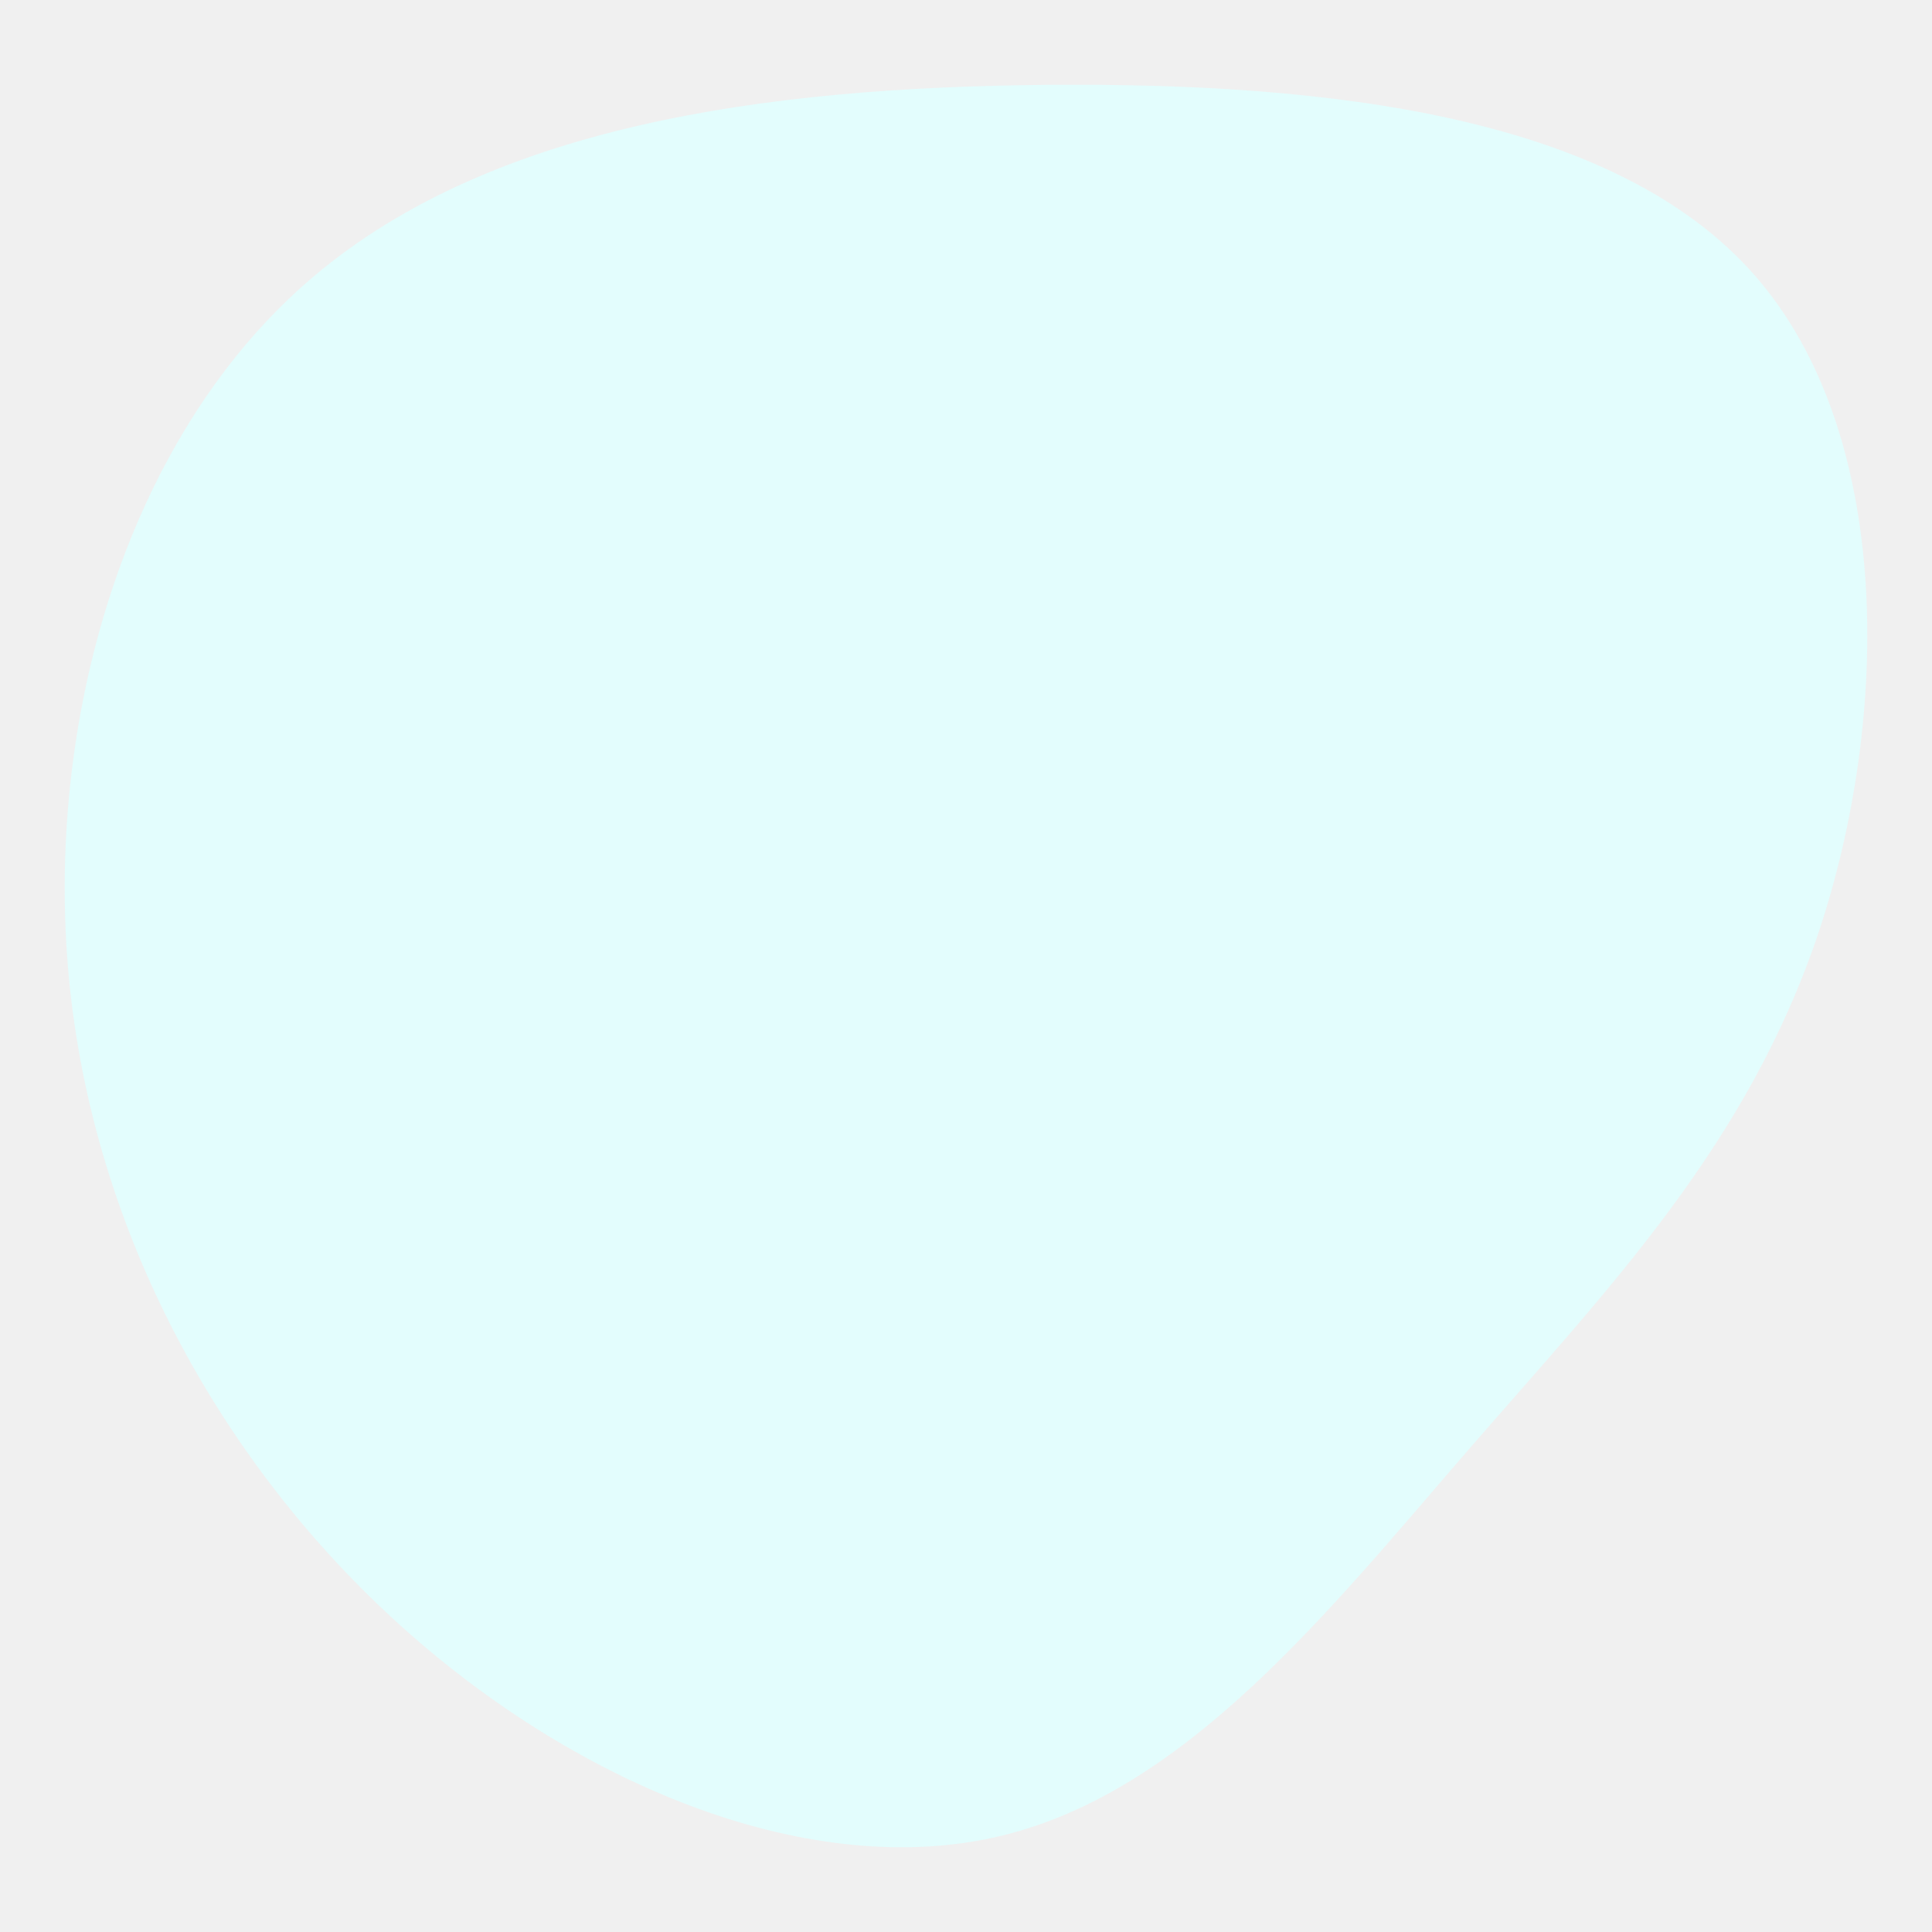
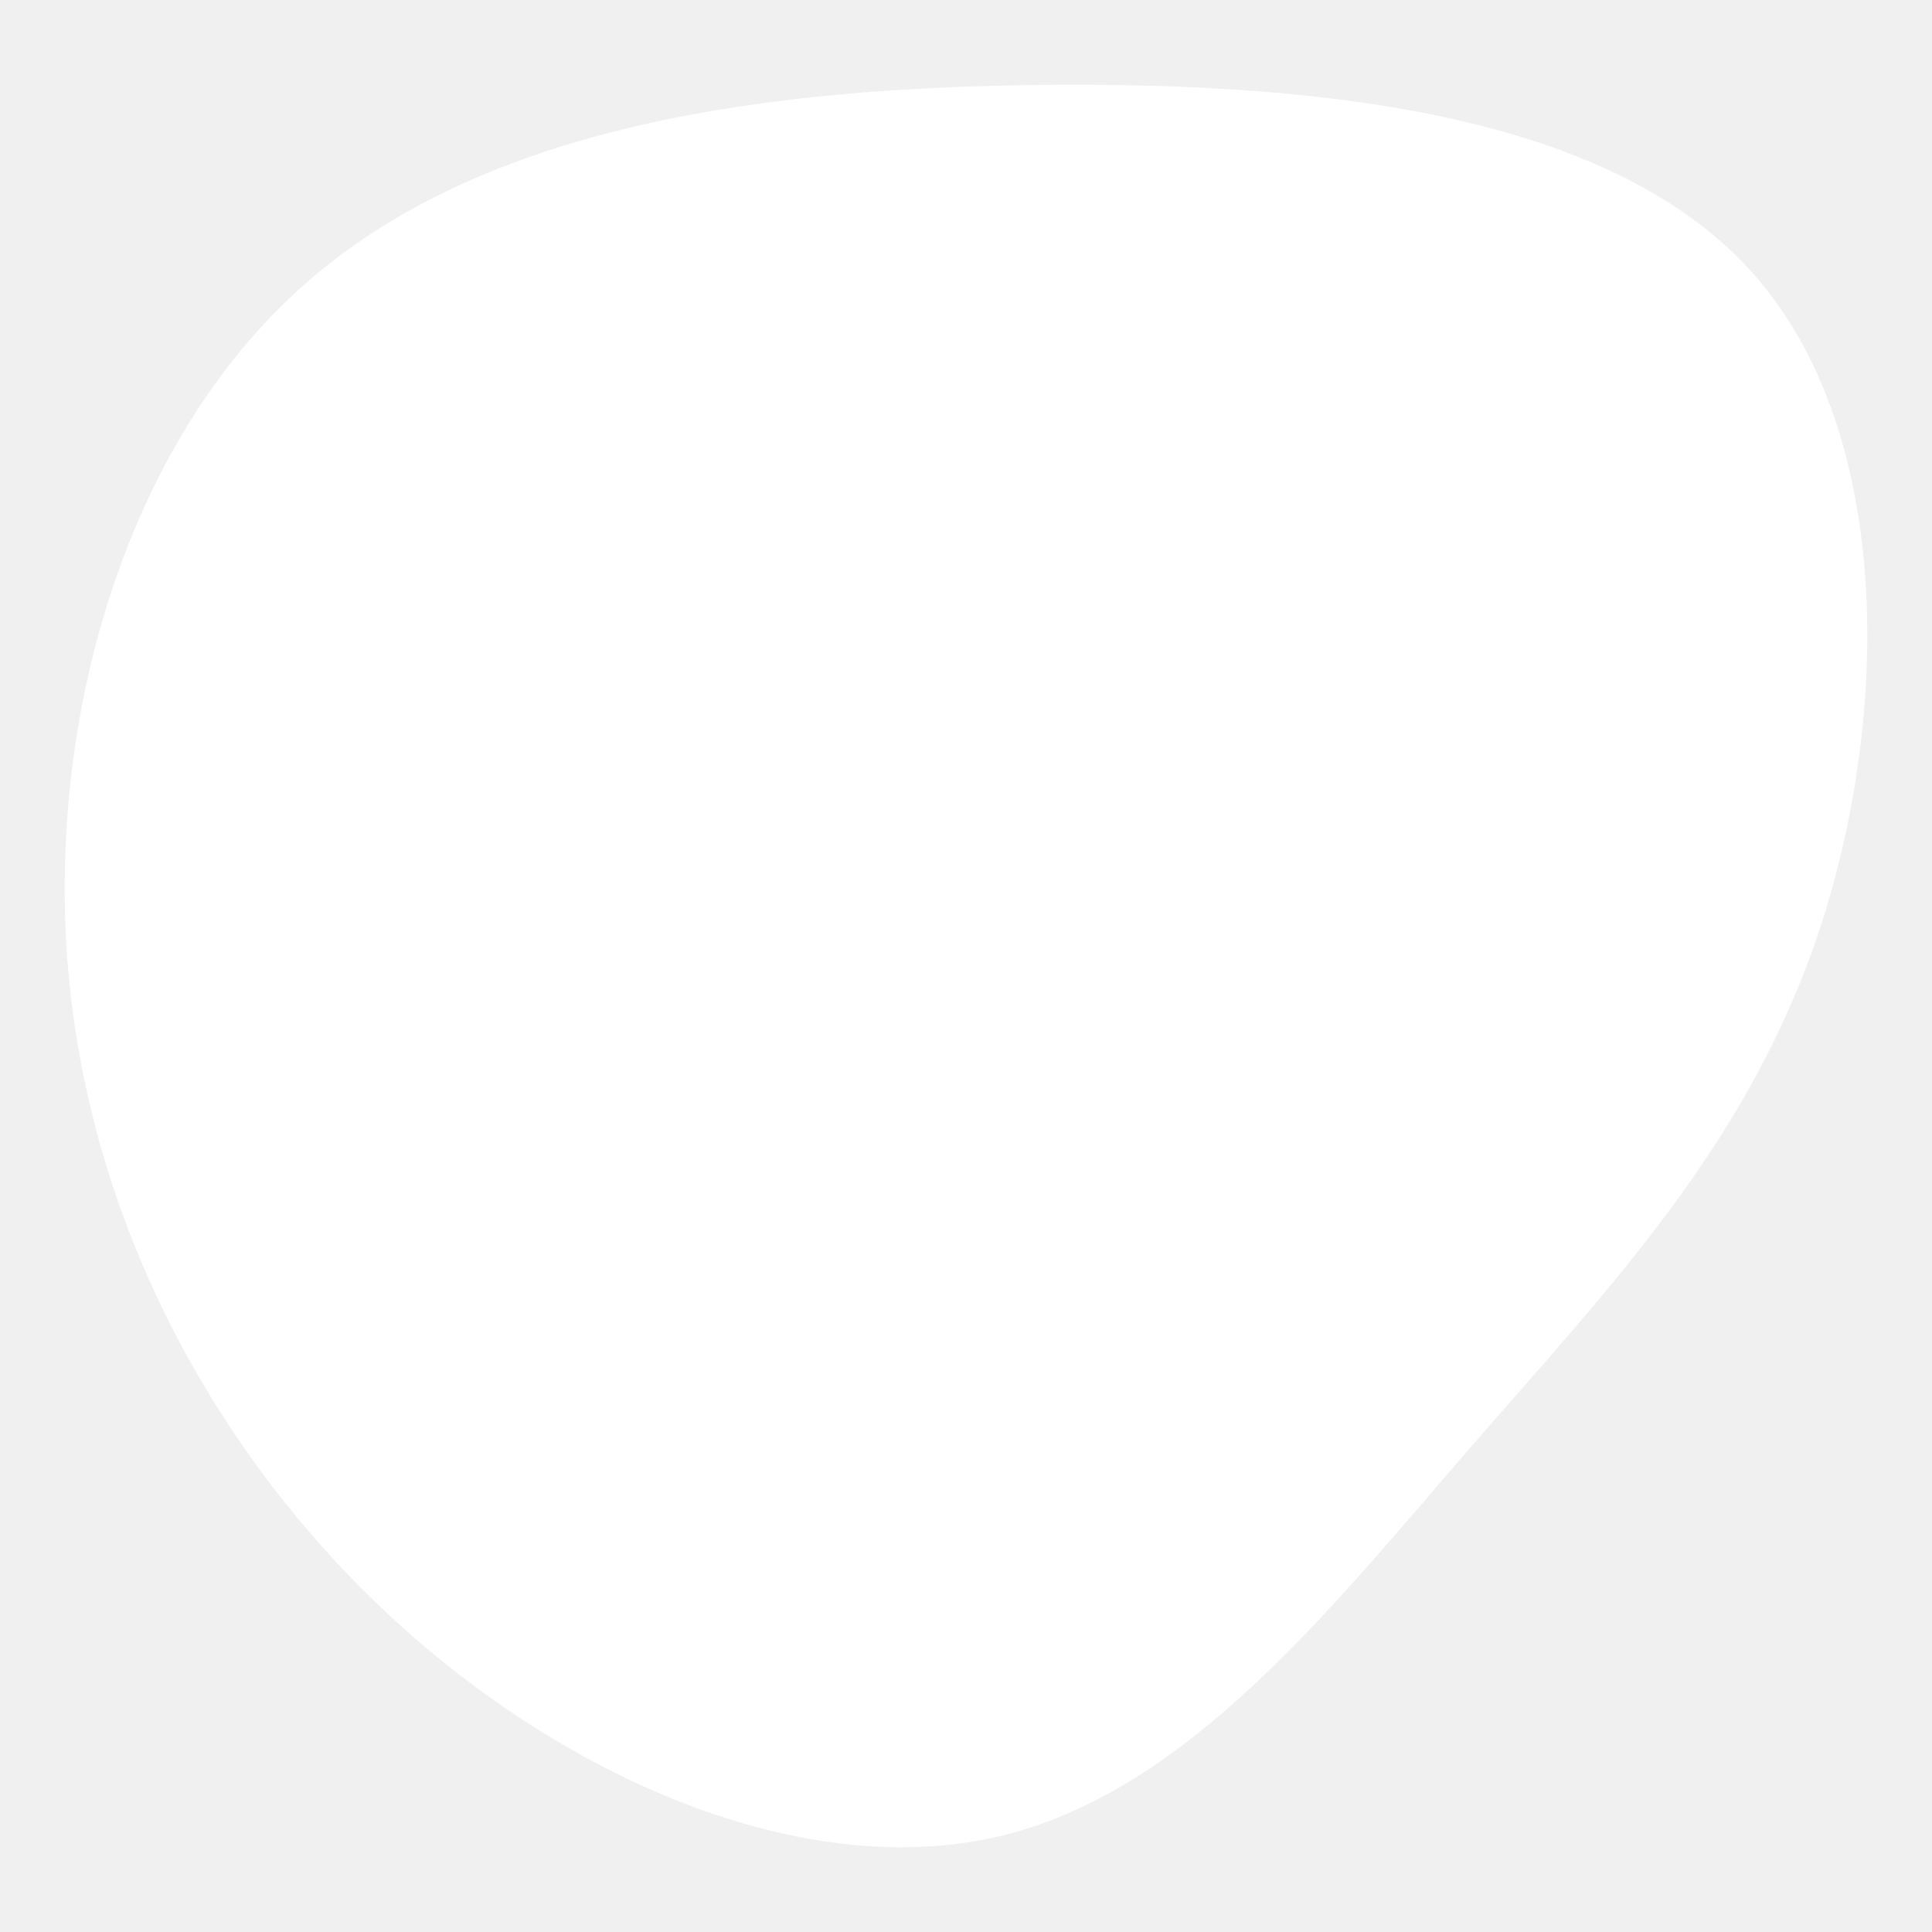
<svg xmlns="http://www.w3.org/2000/svg" id="visual" viewBox="0 0 900 900" width="900" height="900" version="1.1">
  <g transform="translate(486.5206 467.0287)">
-     <path d="M330.5 -339.2C395.8 -265.2 393.9 -132.6 360.8 -33.1C327.6 66.3 263.3 132.6 197.9 207.9C132.6 283.3 66.3 367.6 -20.7 388.3C-107.7 409 -215.4 366.1 -299.3 290.8C-383.1 215.4 -443 107.7 -454.4 -11.3C-465.7 -130.3 -428.4 -260.7 -344.5 -334.7C-260.7 -408.7 -130.3 -426.3 1.1 -427.5C132.6 -428.6 265.2 -413.2 330.5 -339.2" fill="#E3FDFD" />
+     <path d="M330.5 -339.2C395.8 -265.2 393.9 -132.6 360.8 -33.1C327.6 66.3 263.3 132.6 197.9 207.9C132.6 283.3 66.3 367.6 -20.7 388.3C-107.7 409 -215.4 366.1 -299.3 290.8C-383.1 215.4 -443 107.7 -454.4 -11.3C-465.7 -130.3 -428.4 -260.7 -344.5 -334.7C-260.7 -408.7 -130.3 -426.3 1.1 -427.5C132.6 -428.6 265.2 -413.2 330.5 -339.2" fill="#FFFFFF" />
  </g>
</svg>
